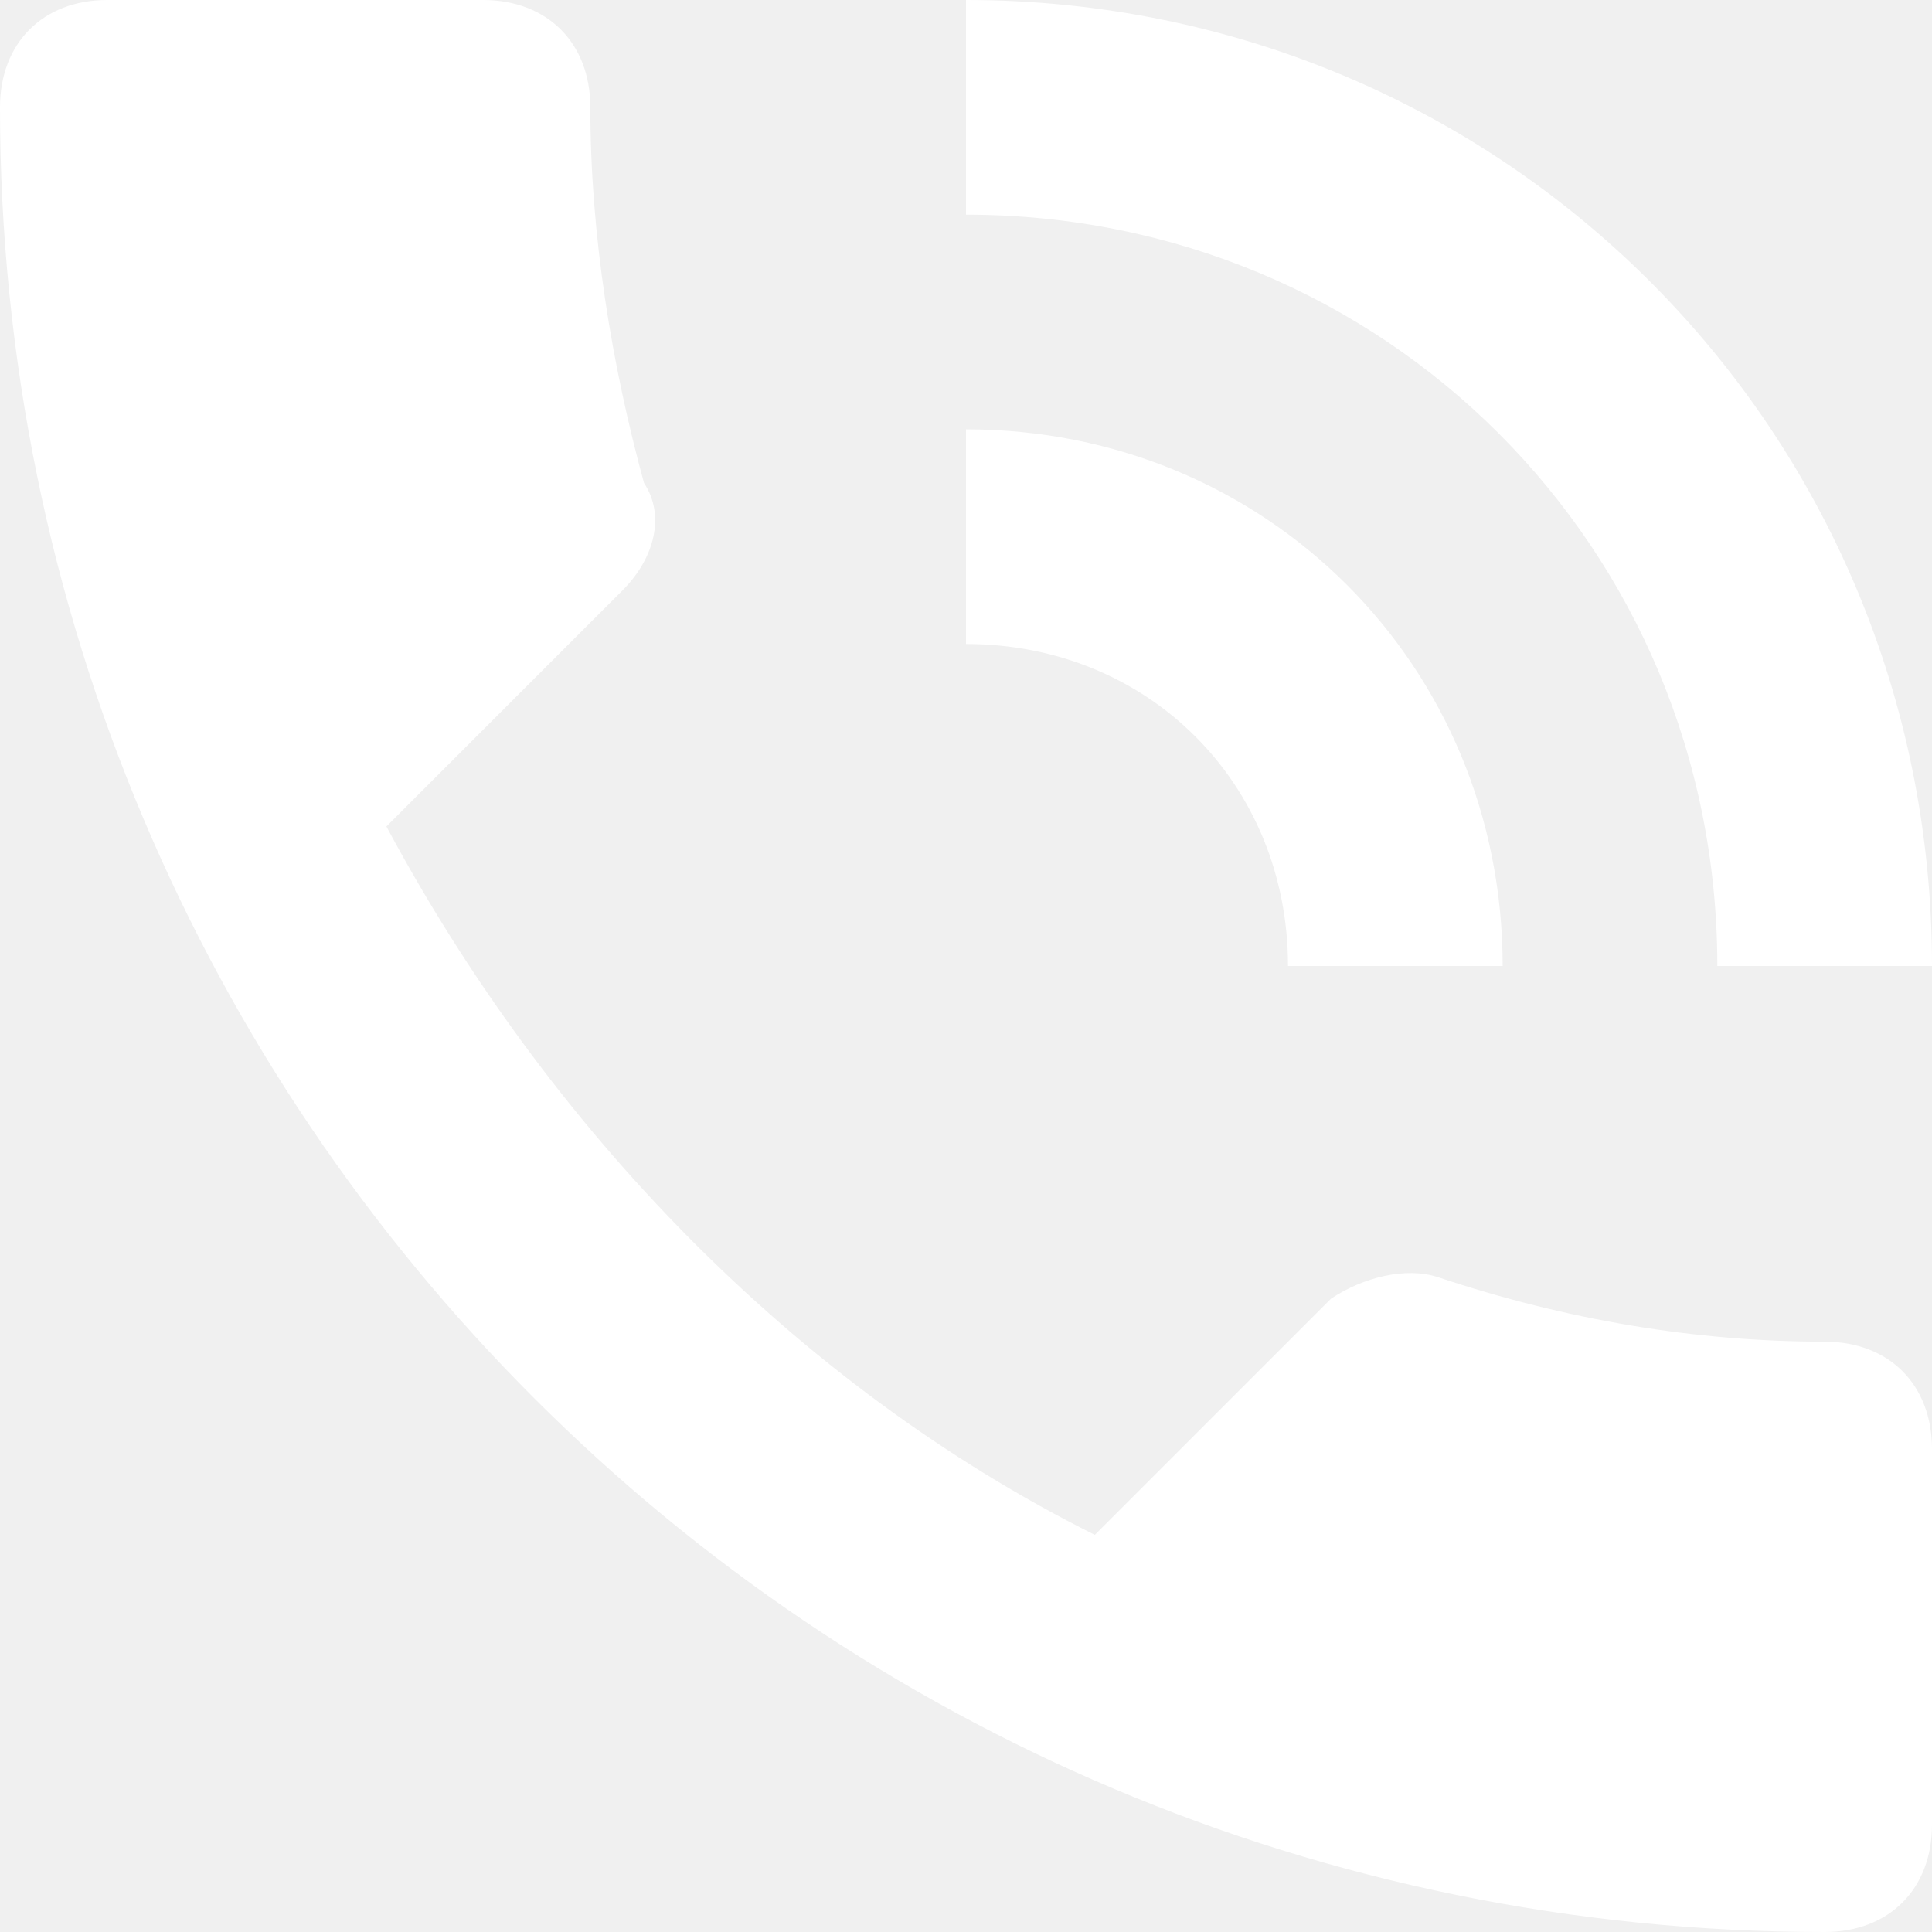
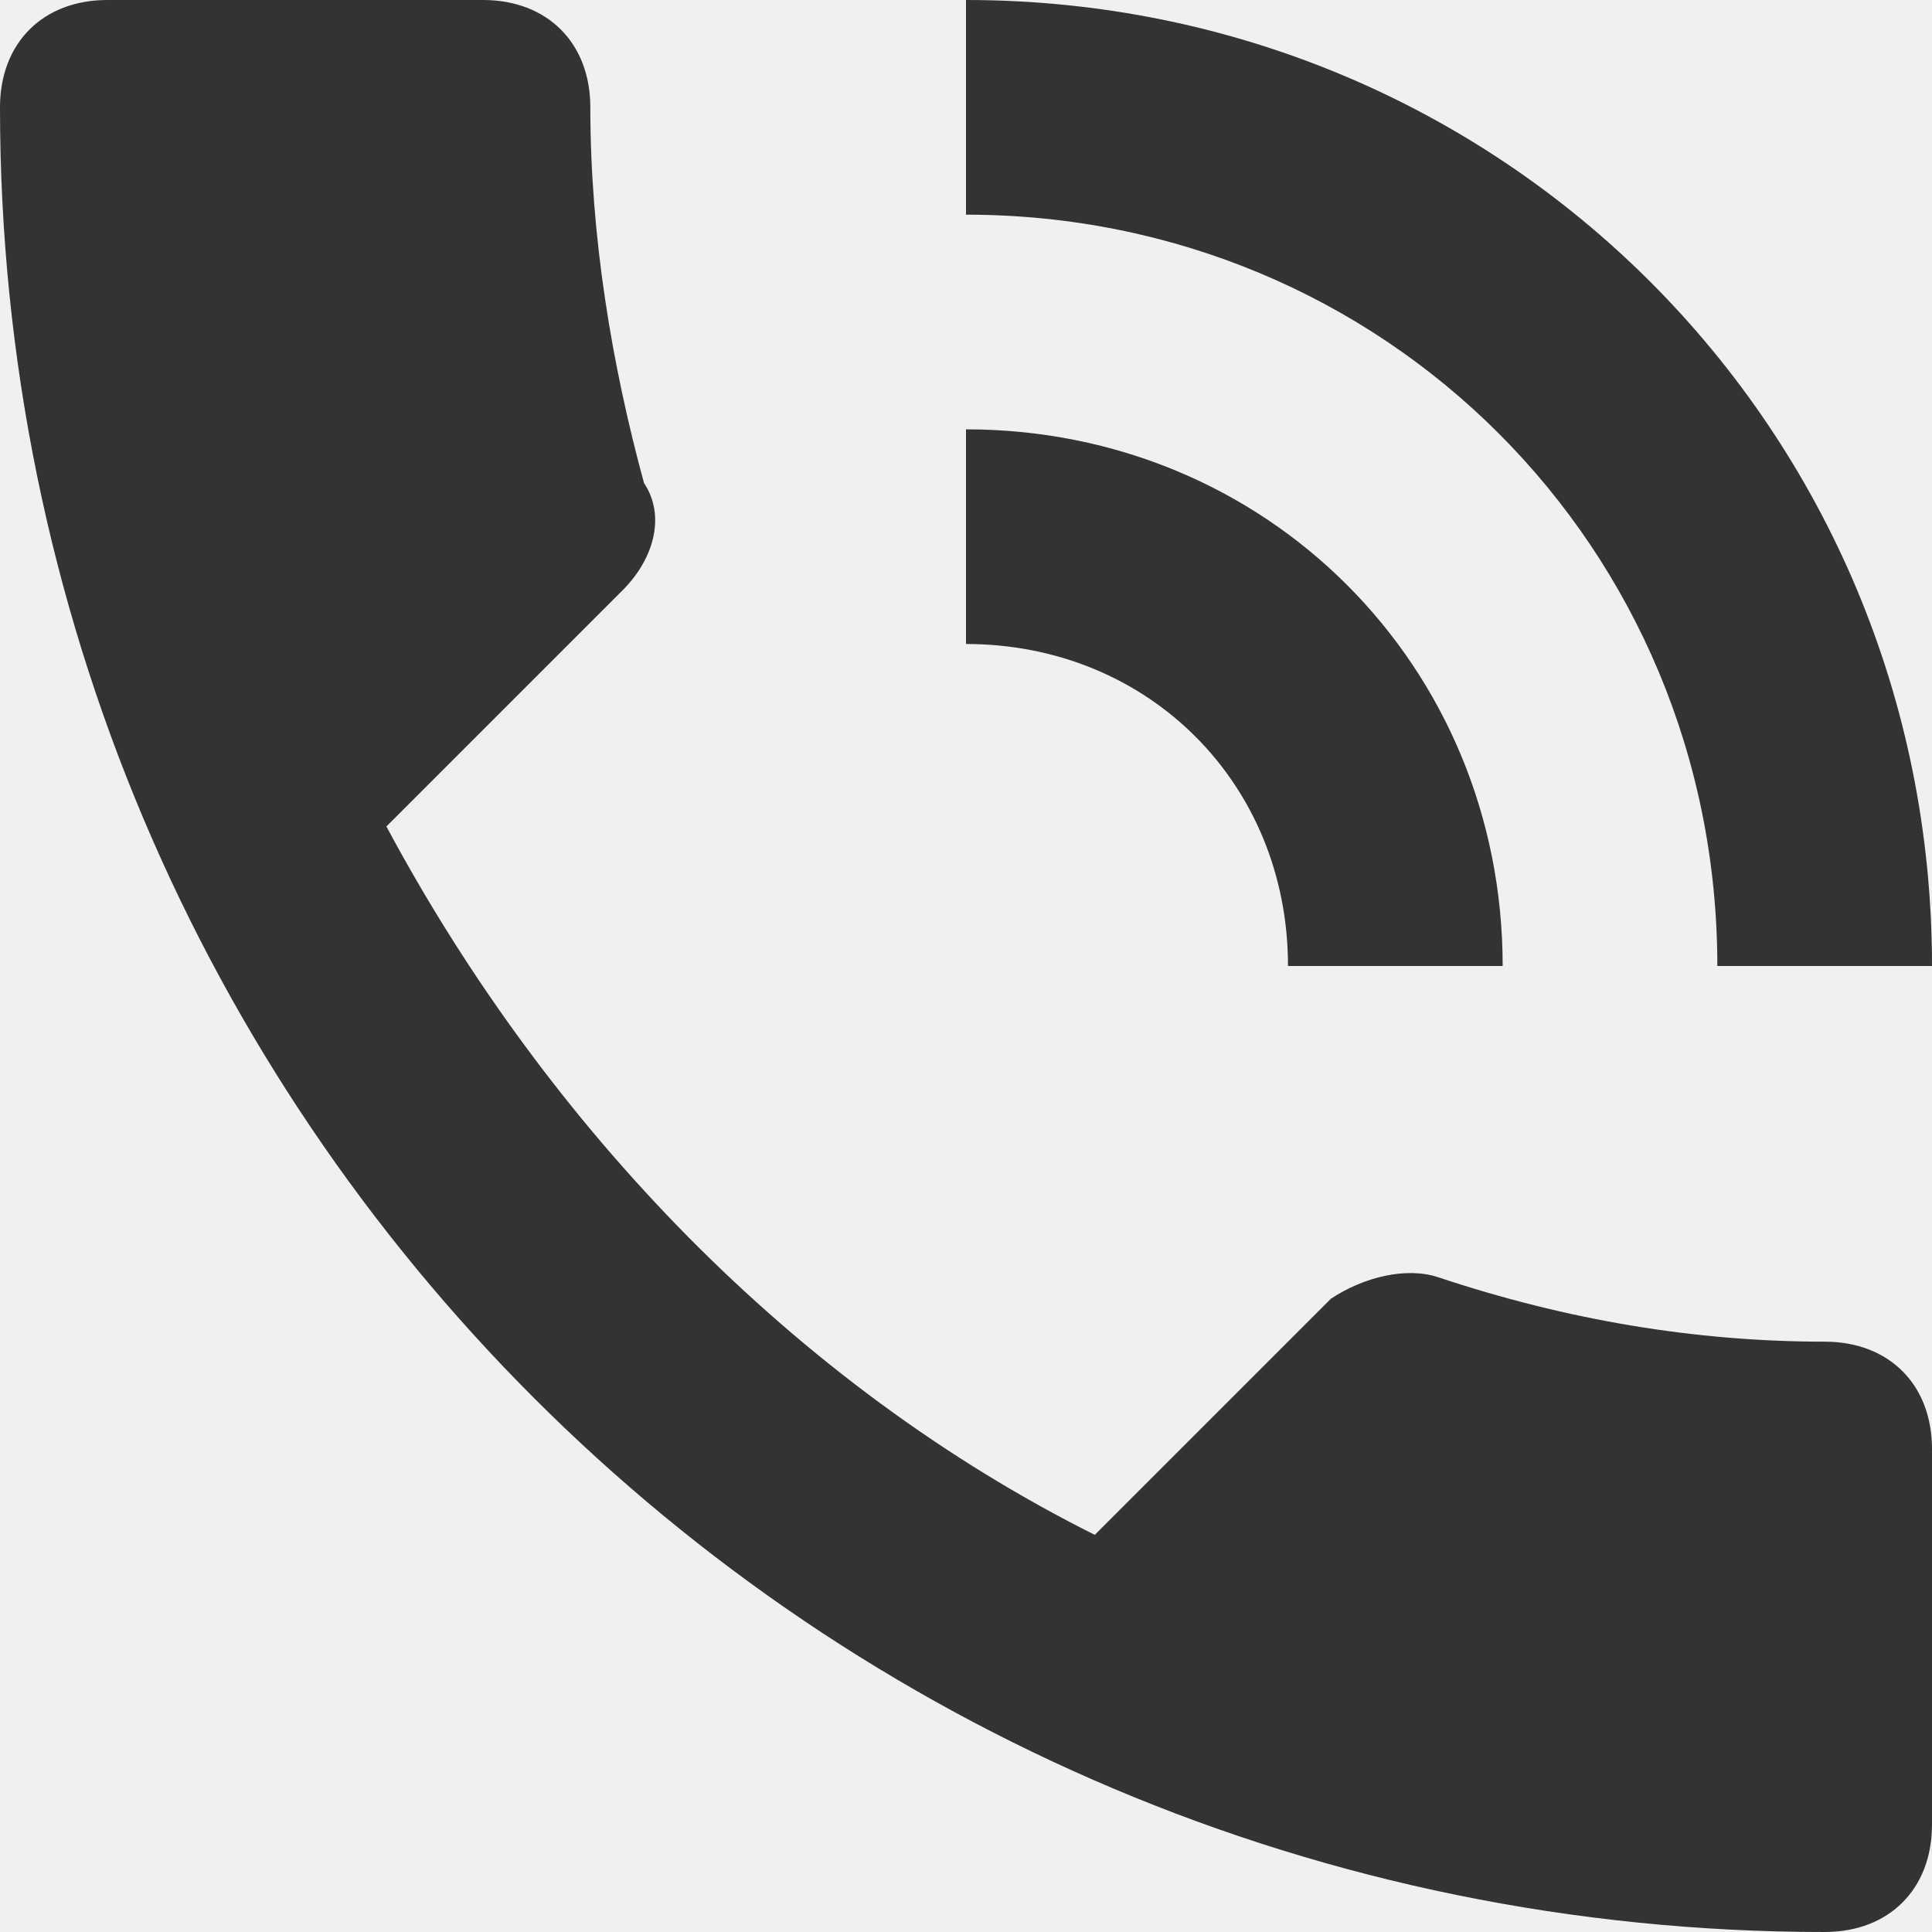
<svg xmlns="http://www.w3.org/2000/svg" width="18" height="18">
-   <path d="M17 12.5c-1.2 0-2.4-.2-3.6-.6-.3-.1-.7 0-1 .2l-2.2 2.2c-2.8-1.4-5.1-3.8-6.6-6.6l2.2-2.2c.3-.3.4-.7.2-1-.3-1.1-.5-2.3-.5-3.5 0-.6-.4-1-1-1H1C.4 0 0 .4 0 1c0 9.4 7.6 17 17 17 .6 0 1-.4 1-1v-3.5c0-.6-.4-1-1-1zM16 9h2c0-5-4-9-9-9v2c3.9 0 7 3.1 7 7zm-4 0h2c0-2.8-2.2-5-5-5v2c1.7 0 3 1.3 3 3z" fill="#FFF" fill-rule="evenodd" />
+   <path d="M17 12.5c-1.2 0-2.4-.2-3.6-.6-.3-.1-.7 0-1 .2l-2.2 2.2c-2.8-1.4-5.1-3.8-6.6-6.6l2.2-2.2c.3-.3.4-.7.2-1-.3-1.1-.5-2.3-.5-3.5 0-.6-.4-1-1-1H1C.4 0 0 .4 0 1c0 9.4 7.6 17 17 17 .6 0 1-.4 1-1v-3.5c0-.6-.4-1-1-1zM16 9h2c0-5-4-9-9-9v2c3.9 0 7 3.1 7 7zm-4 0h2c0-2.8-2.2-5-5-5v2c1.7 0 3 1.3 3 3z" fill="#333" fill-rule="evenodd" />
</svg>
